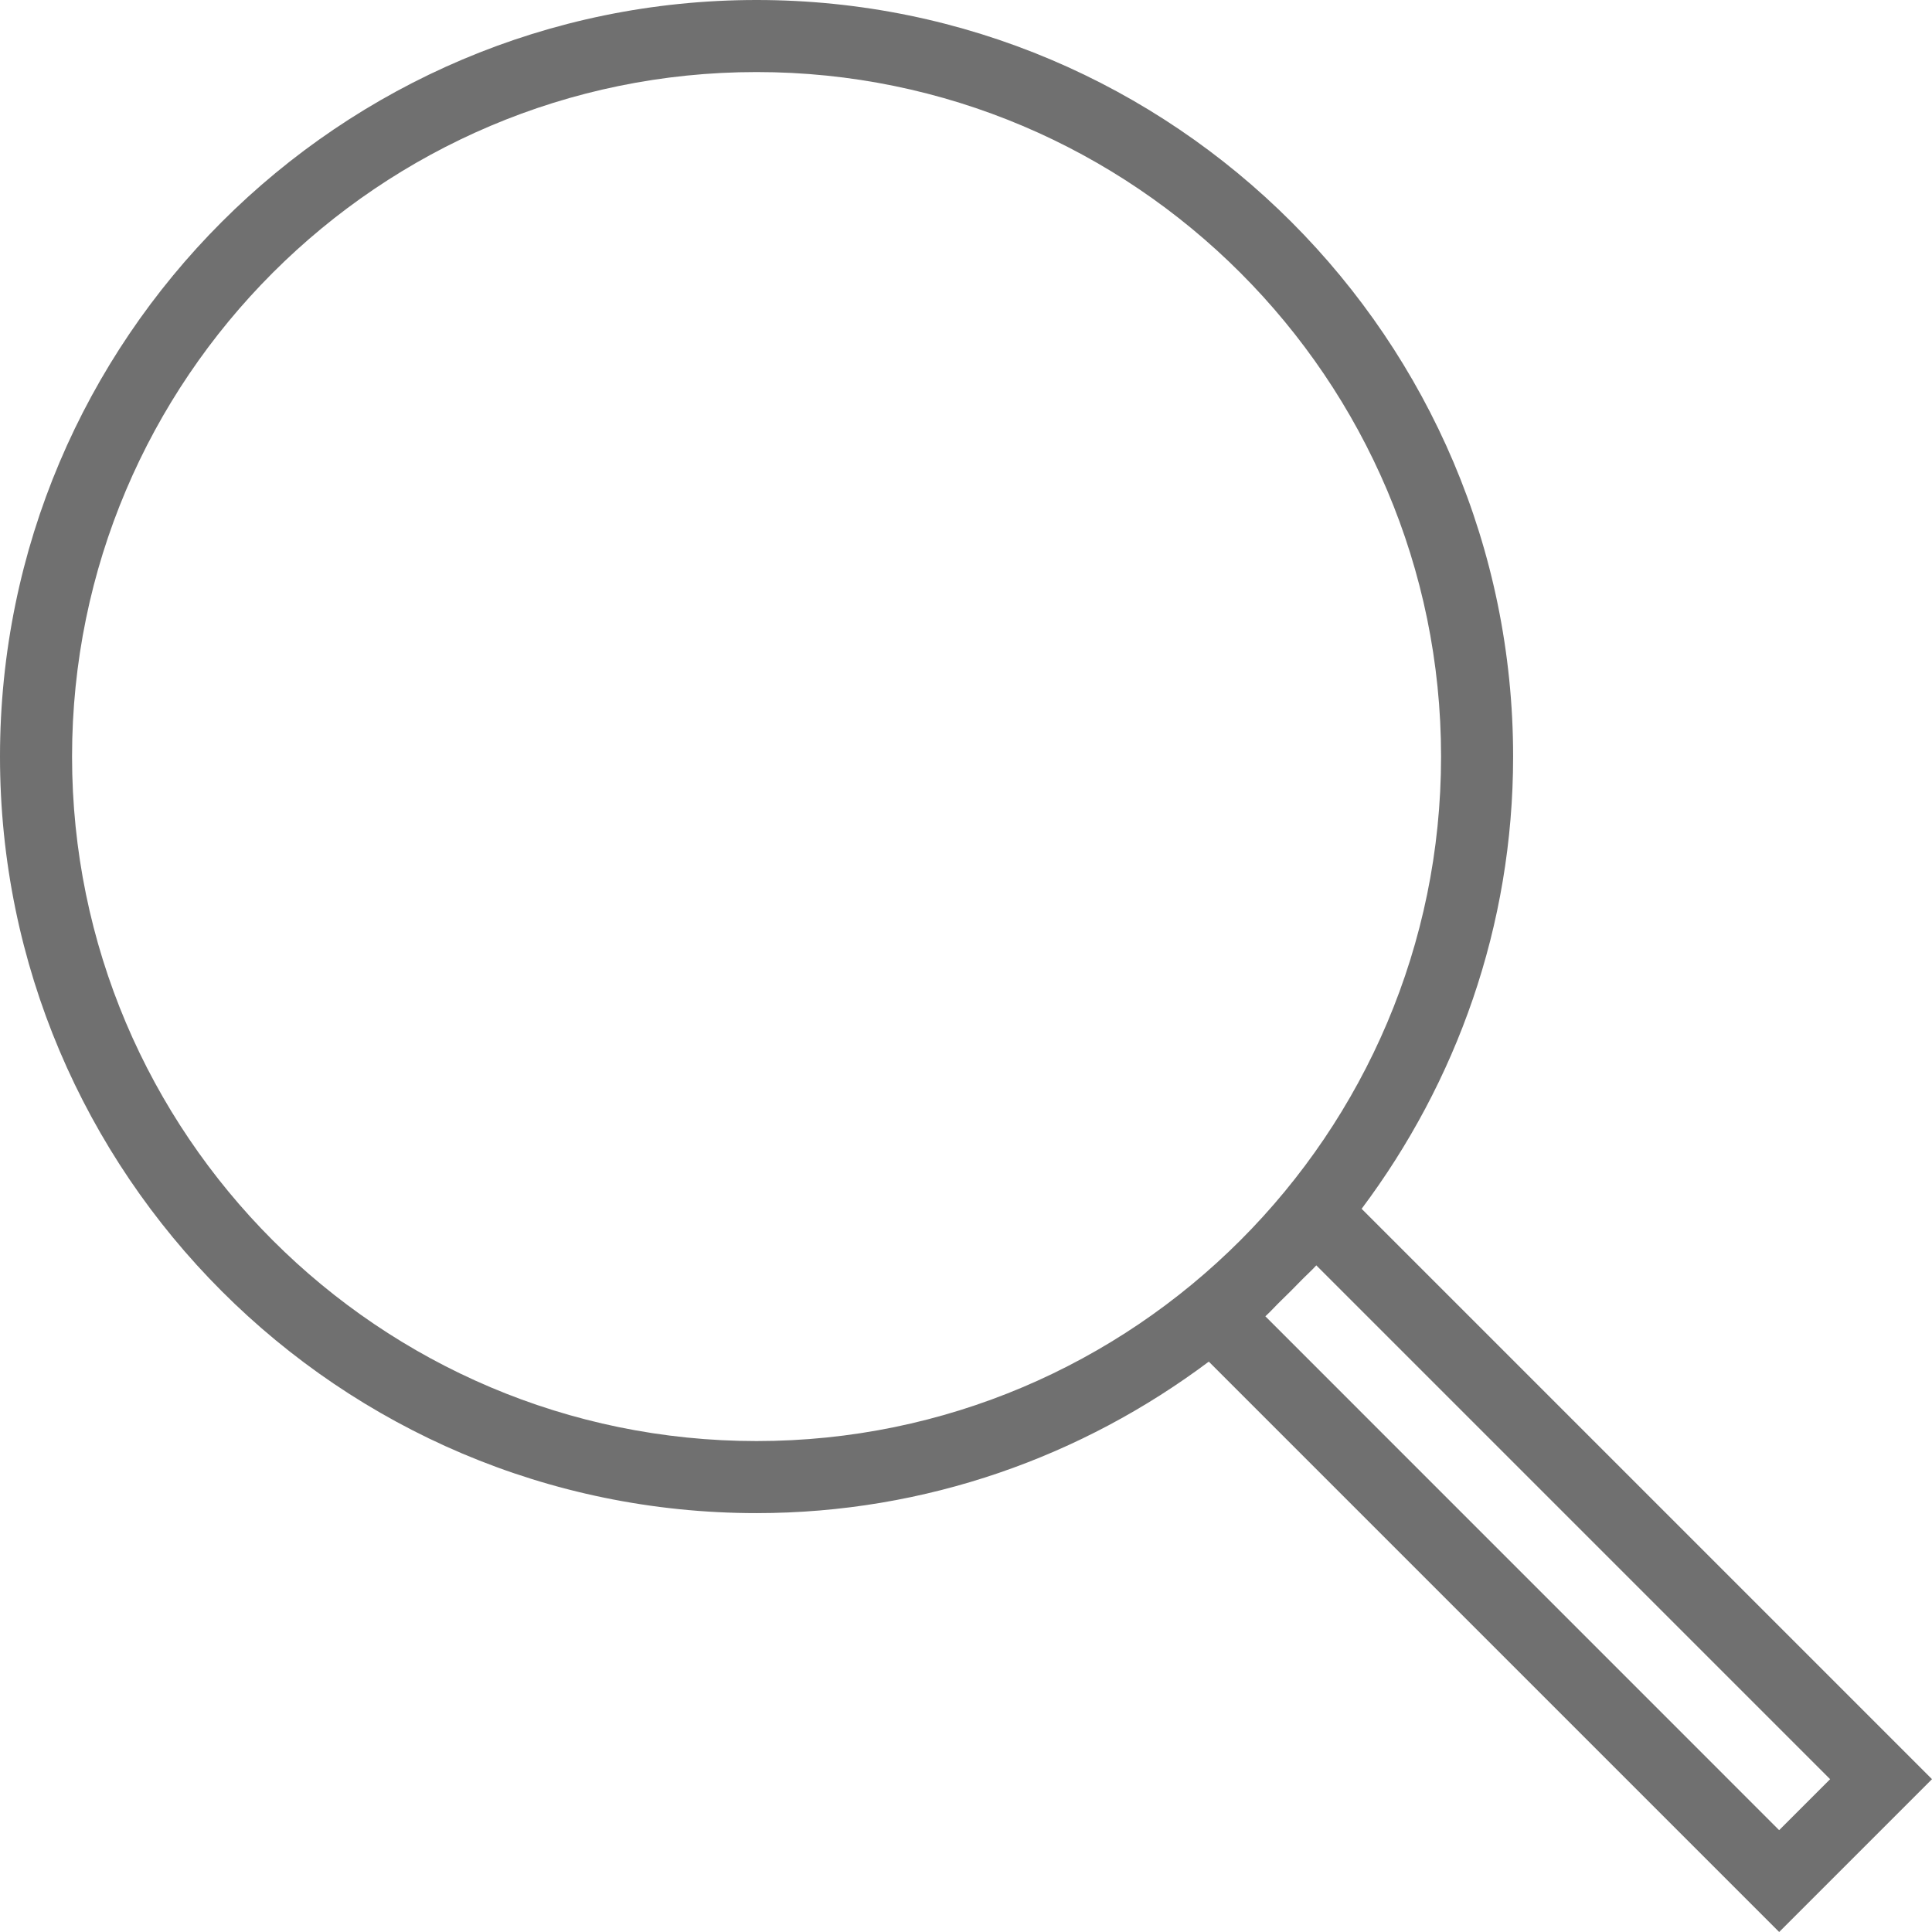
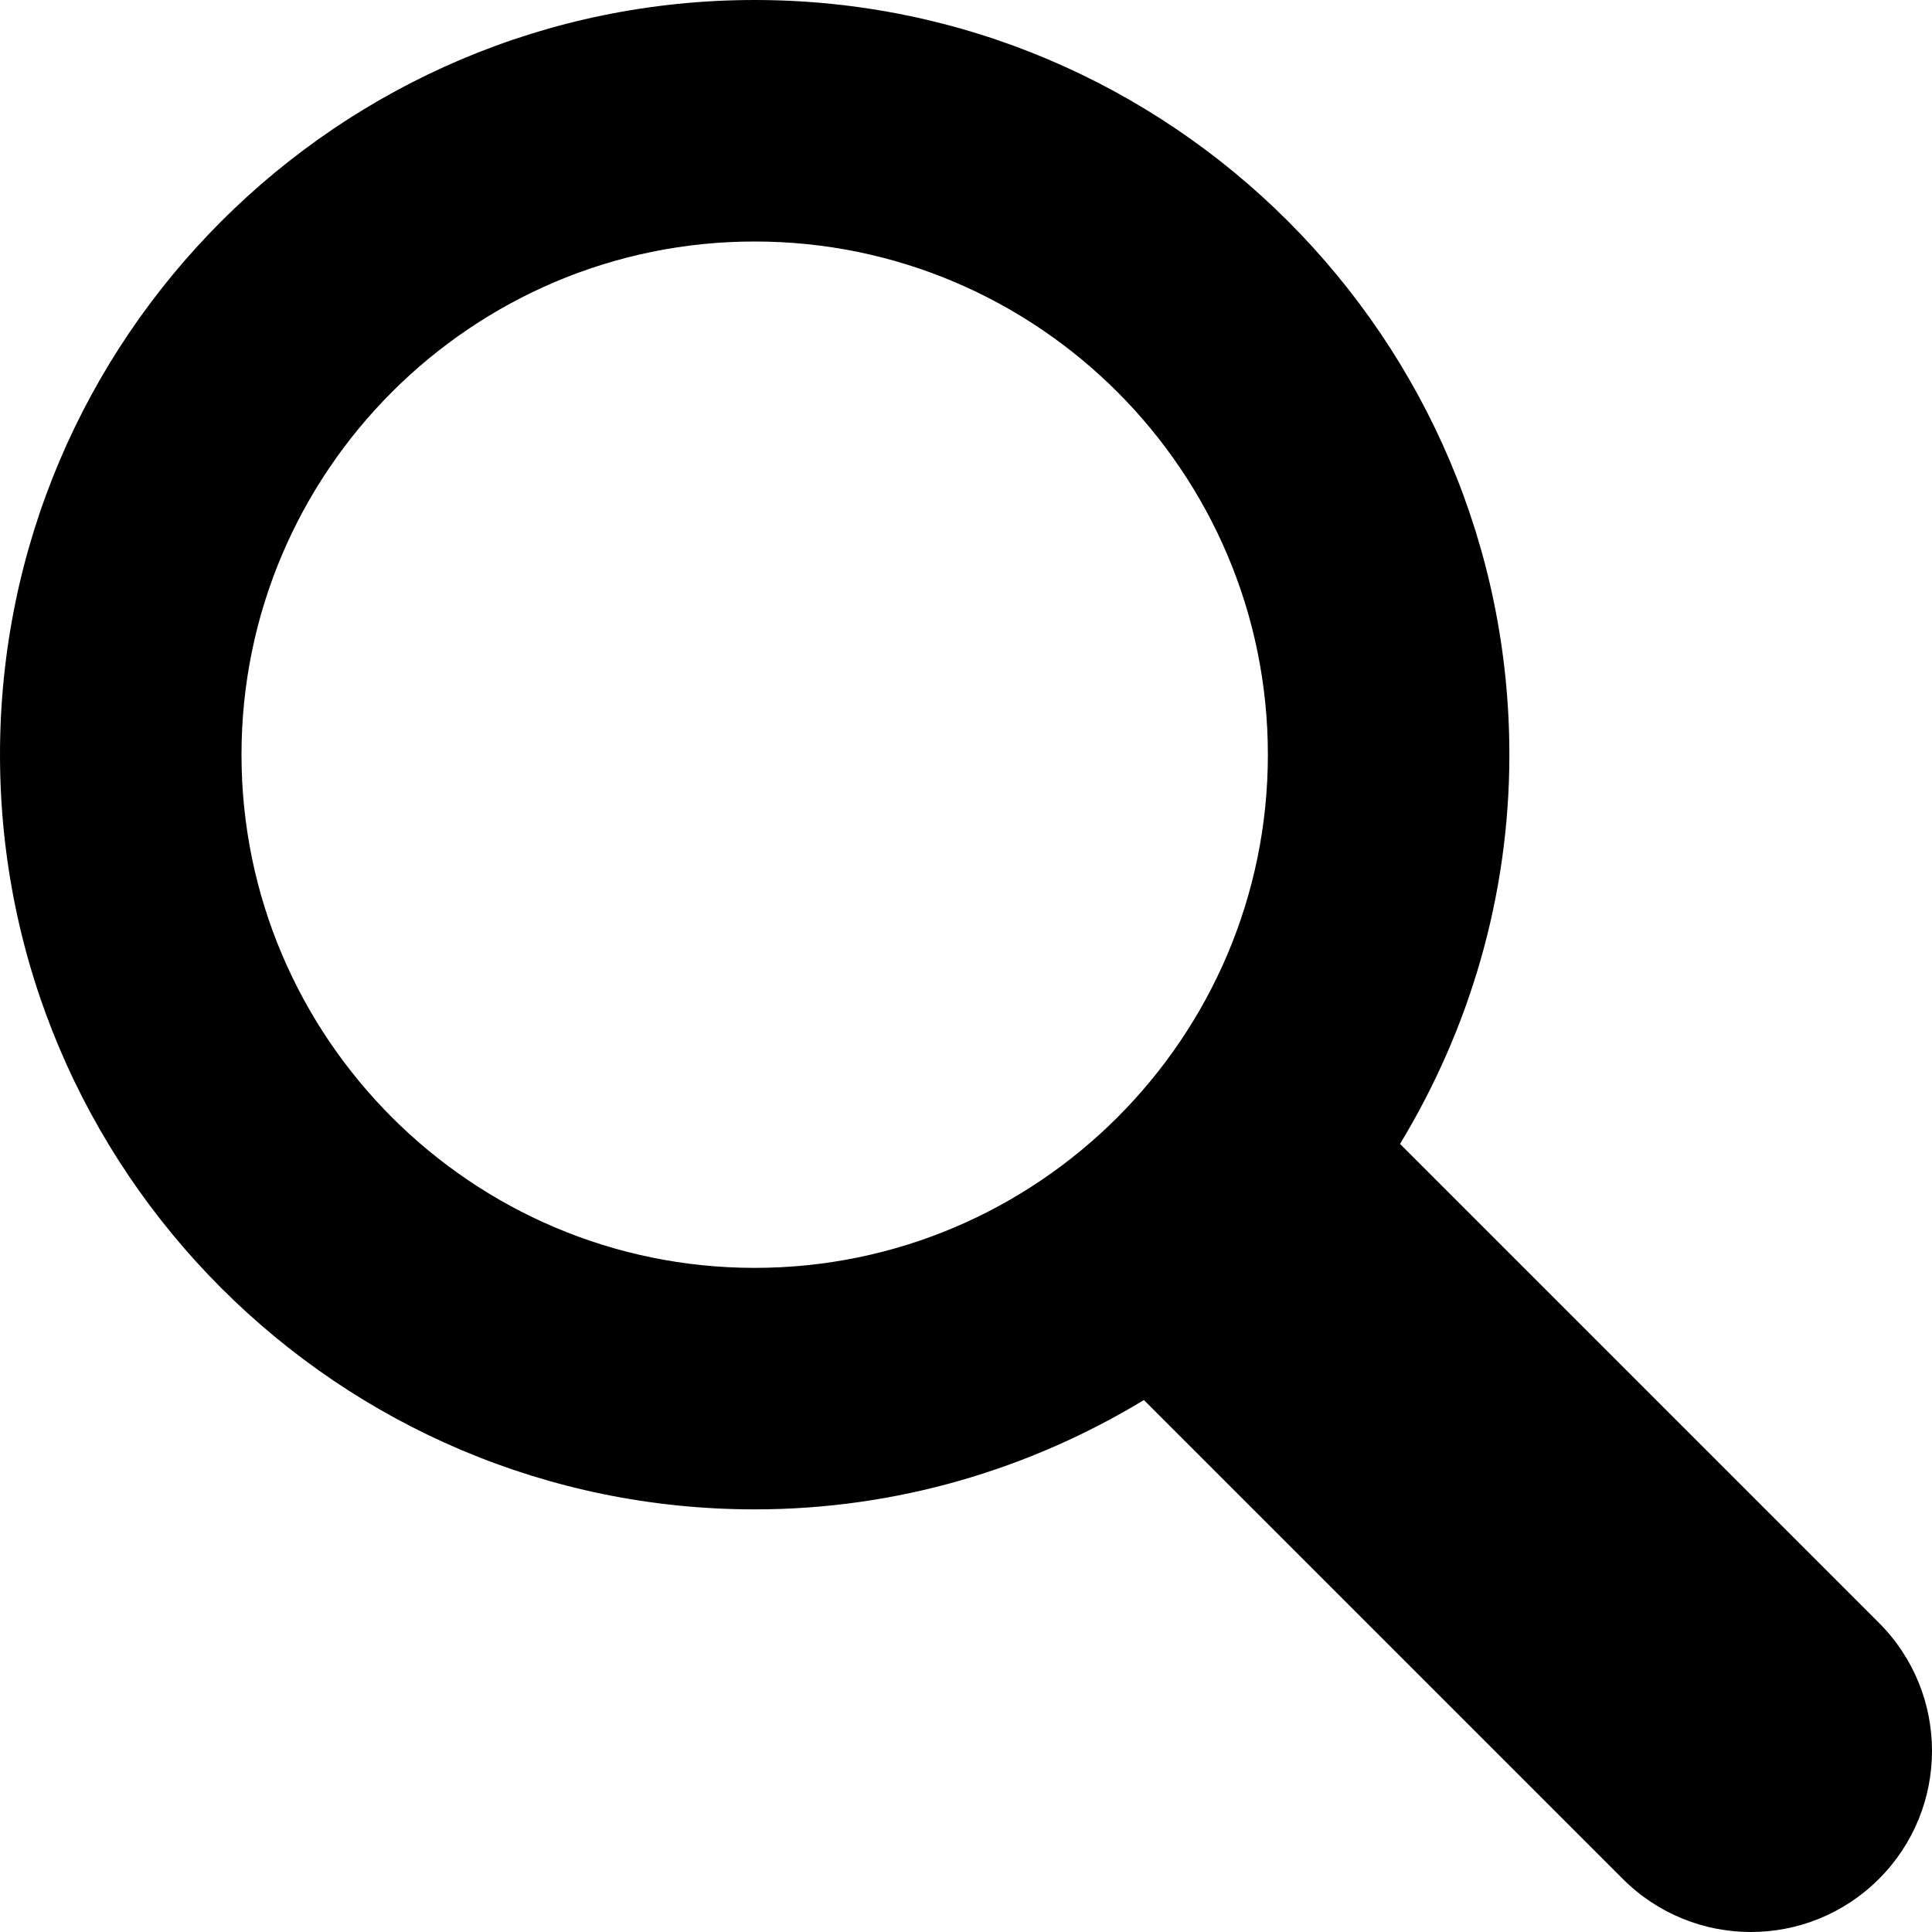
- <svg xmlns="http://www.w3.org/2000/svg" version="1.1" id="Capa_1" x="0px" y="0px" viewBox="0 0 53.627 53.627" style="enable-background:new 0 0 53.627 53.627;" xml:space="preserve" fill="#707070">
-   <path d="M53.627,49.385L37.795,33.553C40.423,30.046,42,25.709,42,21C42,9.42,32.58,0,21,0S0,9.42,0,21s9.42,21,21,21  c4.709,0,9.046-1.577,12.553-4.205l15.832,15.832L53.627,49.385z M2,21C2,10.523,10.523,2,21,2s19,8.523,19,19s-8.523,19-19,19  S2,31.477,2,21z M35.567,36.093c0.178-0.172,0.353-0.347,0.525-0.525c0.146-0.151,0.304-0.29,0.445-0.445l14.262,14.262  l-1.415,1.415L35.123,36.537C35.278,36.396,35.416,36.238,35.567,36.093z" />
+ <svg xmlns="http://www.w3.org/2000/svg" version="1.1" id="Capa_1" x="0px" y="0px" viewBox="0 0 512 512" style="enable-background:new 0 0 512 512;" xml:space="preserve">
+   <g>
+     <path d="M497.938,430.063l-126.914-126.91C389.287,272.988,400,237.762,400,200C400,89.719,310.281,0,200,0   C89.719,0,0,89.719,0,200c0,110.281,89.719,200,200,200c37.762,0,72.984-10.711,103.148-28.973l126.914,126.91   C439.438,507.313,451.719,512,464,512c12.281,0,24.563-4.688,33.938-14.063C516.688,479.195,516.688,448.805,497.938,430.063z    M64,200c0-74.992,61.016-136,136-136s136,61.008,136,136s-61.016,136-136,136S64,274.992,64,200z" />
+   </g>
  <g>
</g>
  <g>
</g>
  <g>
</g>
  <g>
</g>
  <g>
</g>
  <g>
</g>
  <g>
</g>
  <g>
</g>
  <g>
</g>
  <g>
</g>
  <g>
</g>
  <g>
</g>
  <g>
</g>
  <g>
</g>
  <g>
</g>
</svg>
